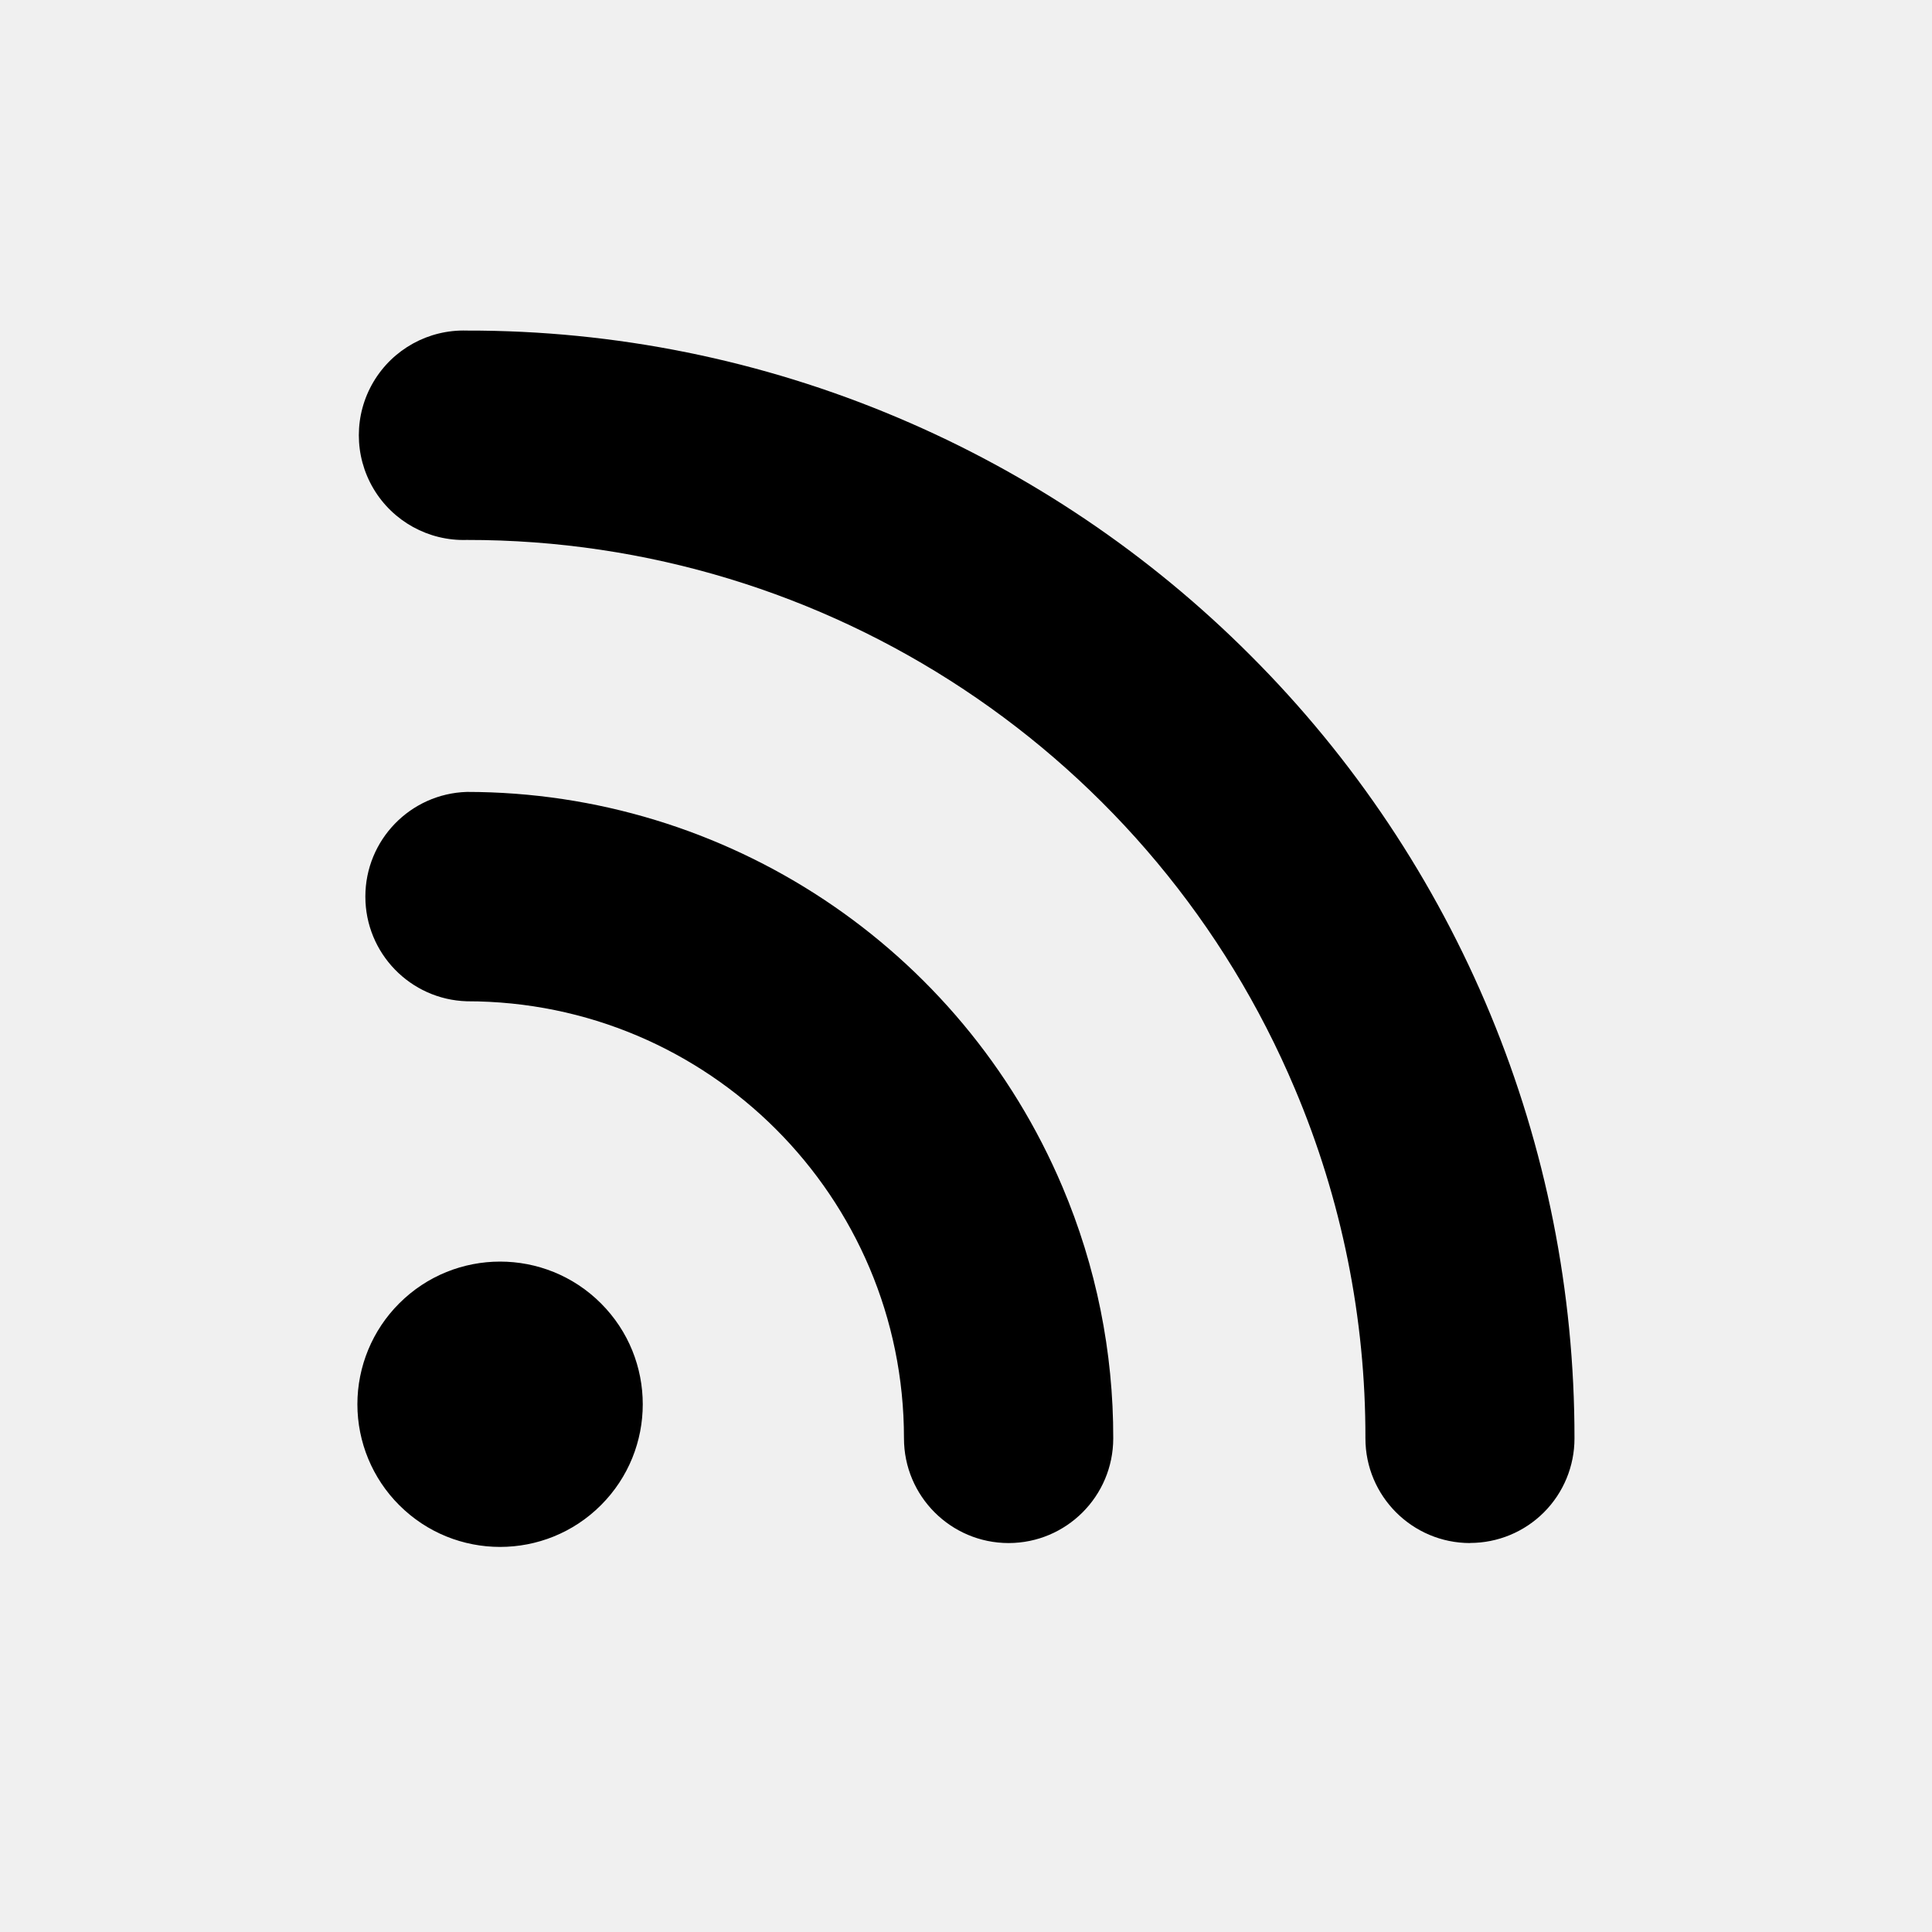
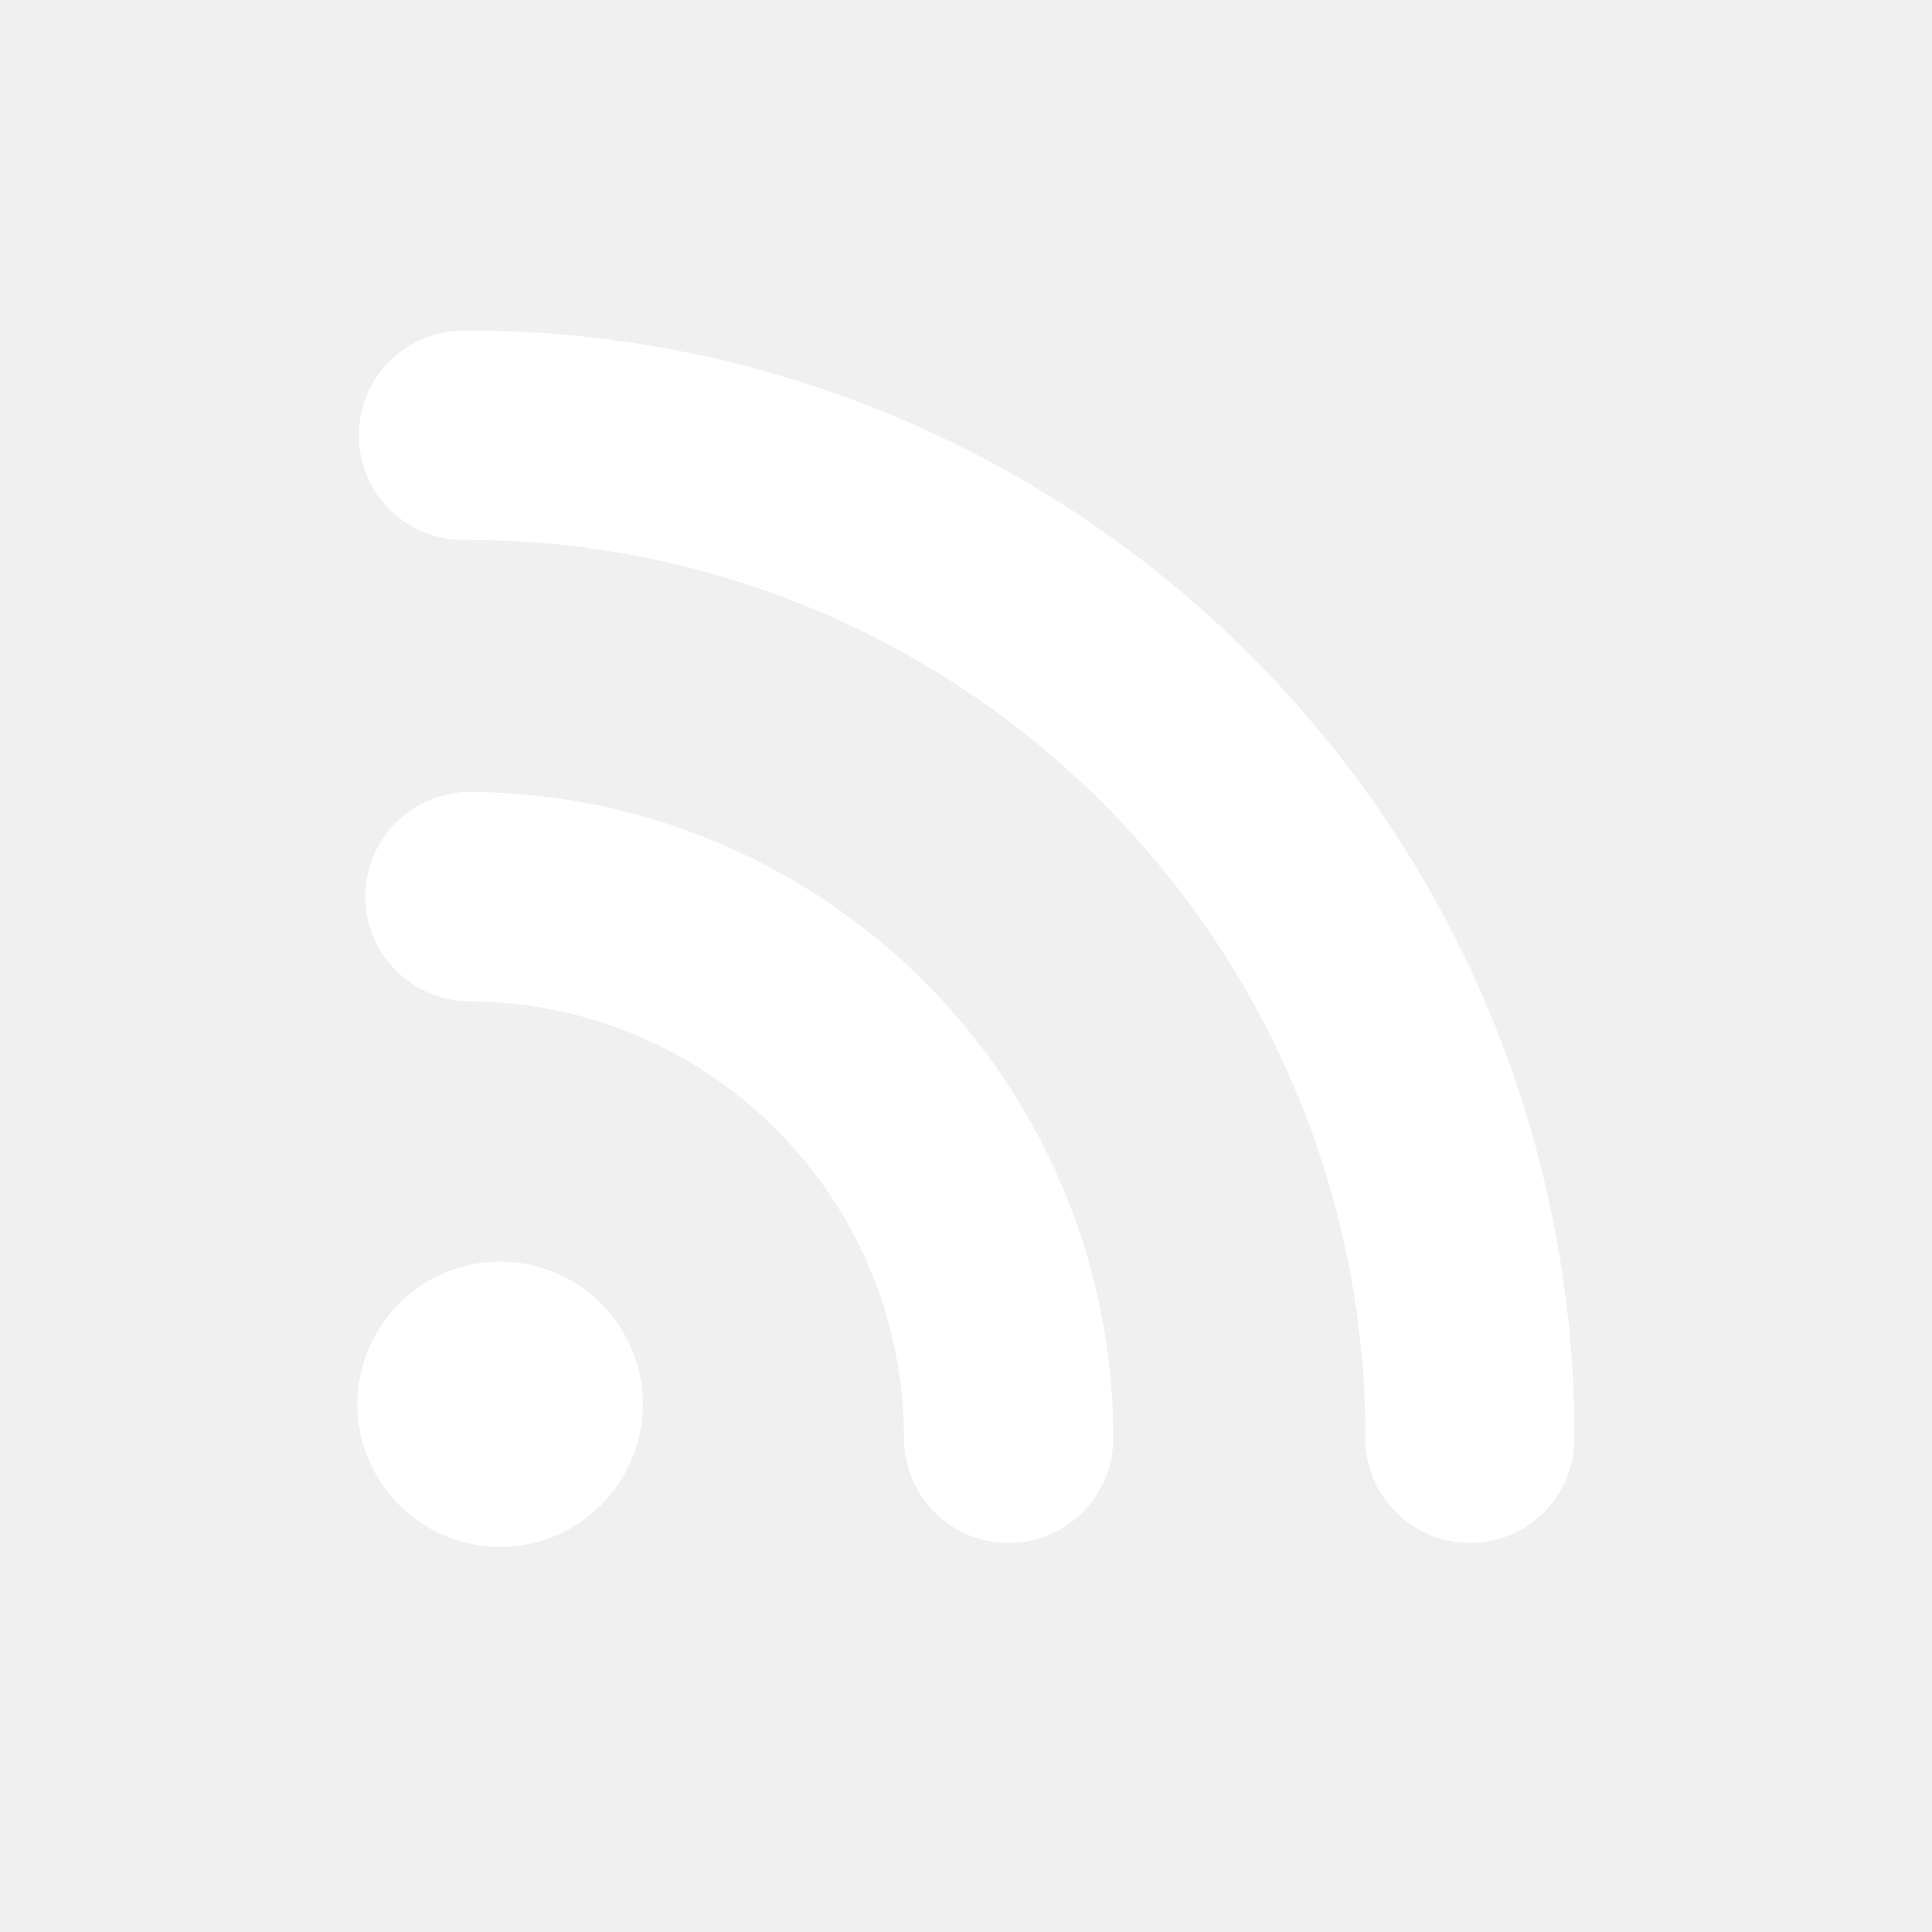
- <svg xmlns="http://www.w3.org/2000/svg" fill="#000000" width="24px" height="24px" viewBox="-3 0 19 19" class="cf-icon-svg">
+ <svg xmlns="http://www.w3.org/2000/svg" fill="#fff" width="24px" height="24px" viewBox="-3 0 19 19" class="cf-icon-svg">
  <path d="M.926 12.818a1.403 1.403 0 1 1 0 1.984 1.402 1.402 0 0 1 0-1.984zm10.531 2.357a1.03 1.03 0 0 1-1.029-1.03 8.775 8.775 0 0 0-.694-3.438A8.826 8.826 0 0 0 1.591 5.31a1.03 1.03 0 1 1 0-2.059 10.817 10.817 0 0 1 4.24.857 10.893 10.893 0 0 1 3.463 2.334 10.867 10.867 0 0 1 3.19 7.703 1.027 1.027 0 0 1-1.027 1.029zm-4.538 0a1.03 1.03 0 0 1-1.029-1.03 4.297 4.297 0 0 0-4.299-4.298 1.03 1.03 0 0 1 0-2.059 6.362 6.362 0 0 1 5.857 3.883 6.298 6.298 0 0 1 .5 2.475 1.03 1.03 0 0 1-1.029 1.029z" />
</svg>
